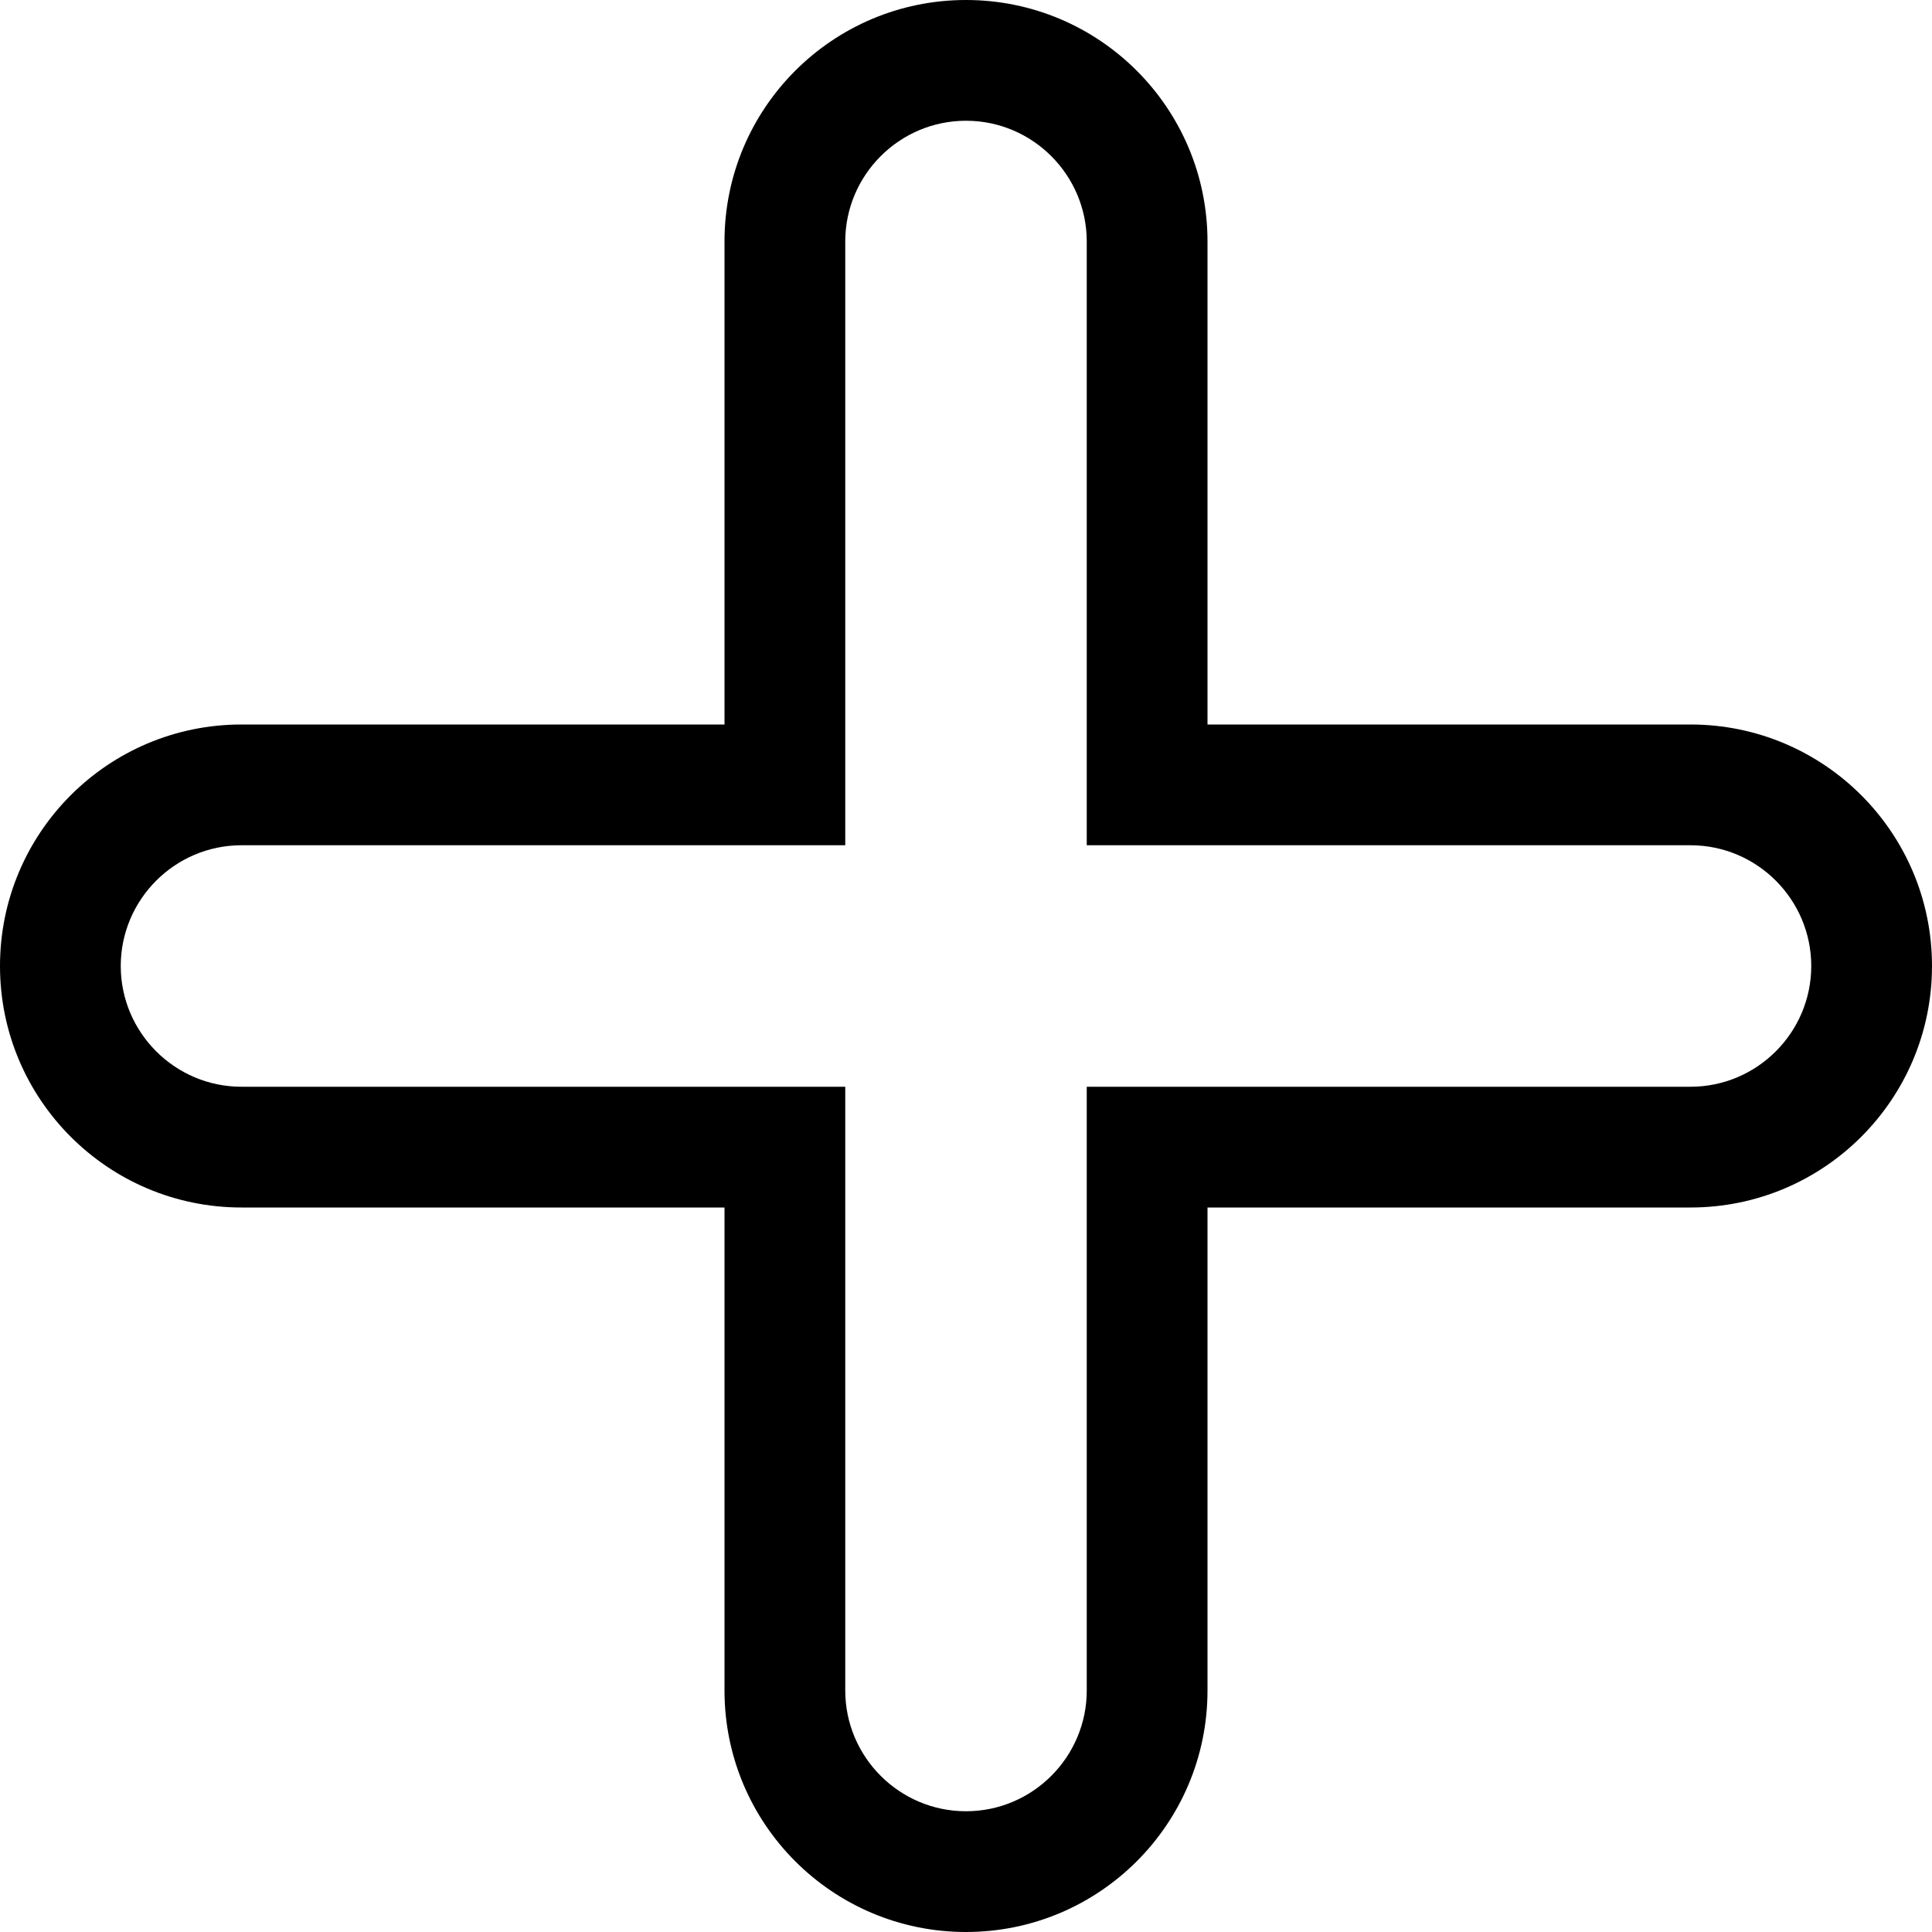
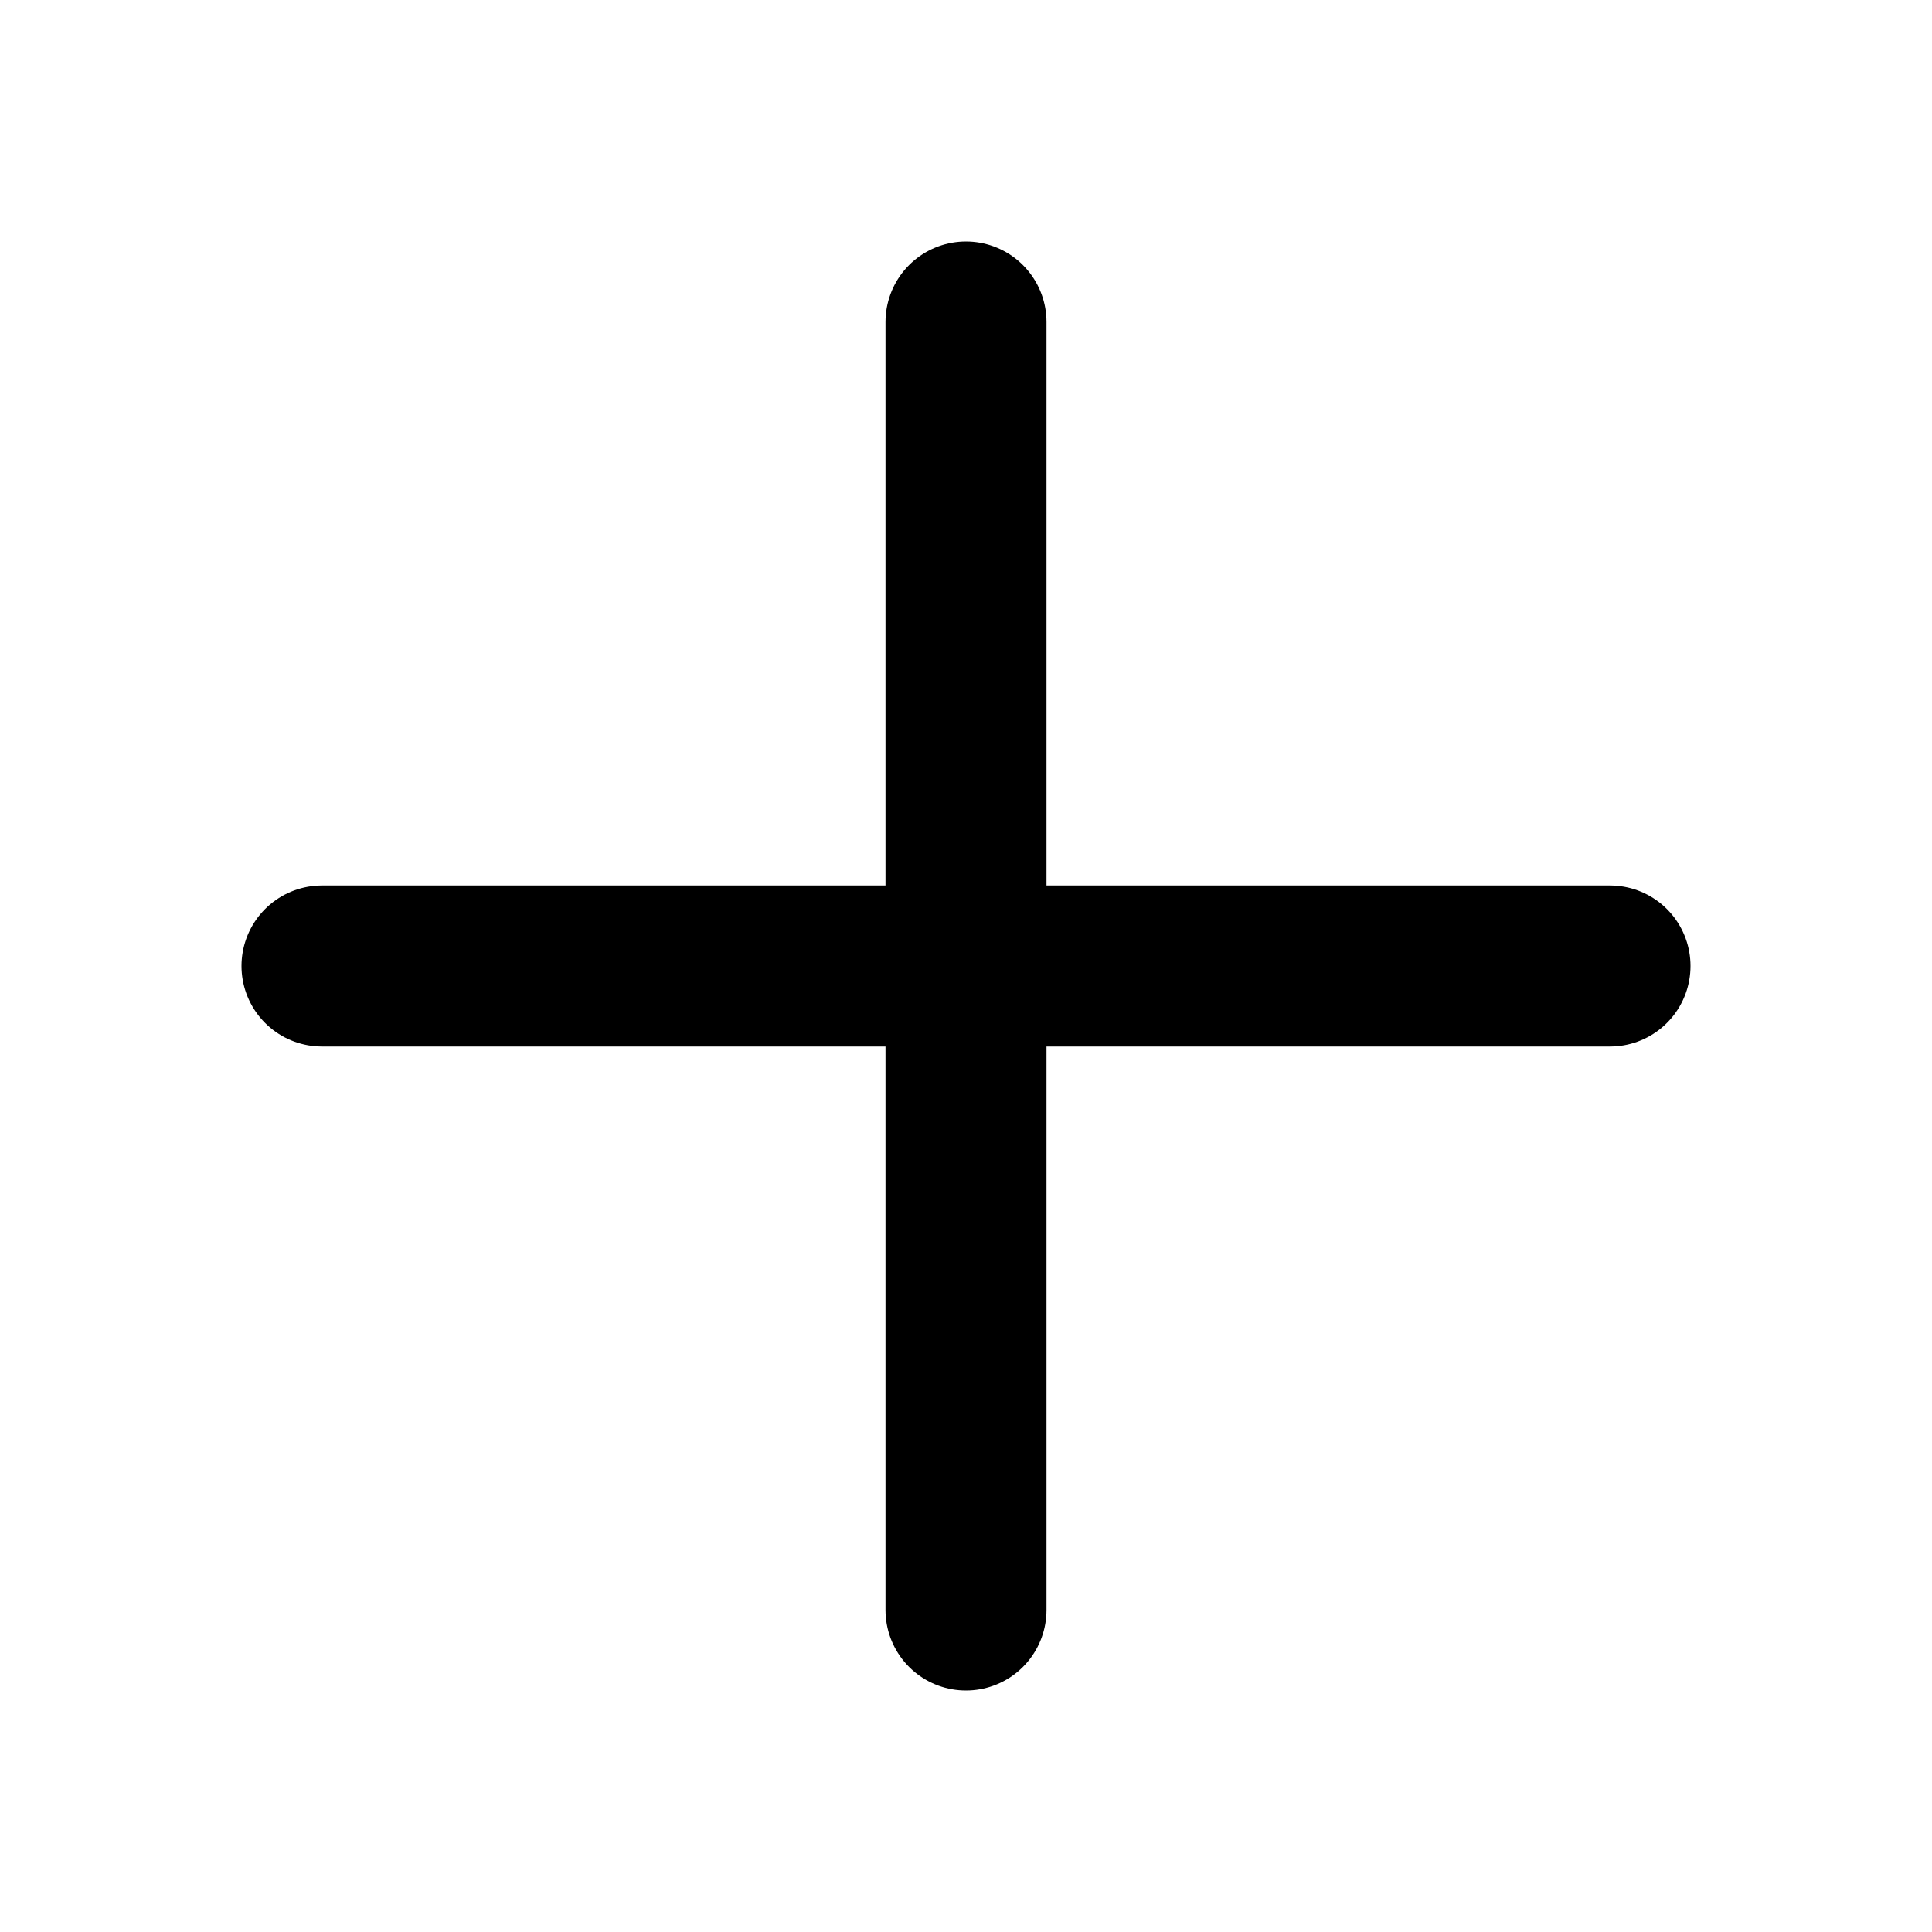
- <svg xmlns="http://www.w3.org/2000/svg" width="800px" height="800px" viewBox="0 0 32 32" version="1.1">
-   <defs>
- 
- </defs>
-   <g id="Page-1" stroke="none" stroke-width="1" fill="none" fill-rule="evenodd">
-     <g id="Icon-Set" transform="translate(-360, -1035)" fill="#000000">
-       <path d="M388,1053 L378,1053 L378,1063 C378,1064.1 377.104,1065 376,1065 C374.896,1065 374,1064.1 374,1063 L374,1053 L364,1053 C362.896,1053 362,1052.1 362,1051 C362,1049.9 362.896,1049 364,1049 L374,1049 L374,1039 C374,1037.9 374.896,1037 376,1037 C377.104,1037 378,1037.9 378,1039 L378,1049 L388,1049 C389.104,1049 390,1049.9 390,1051 C390,1052.1 389.104,1053 388,1053 L388,1053 Z M388,1047 L380,1047 L380,1039 C380,1036.79 378.209,1035 376,1035 C373.791,1035 372,1036.79 372,1039 L372,1047 L364,1047 C361.791,1047 360,1048.79 360,1051 C360,1053.21 361.791,1055 364,1055 L372,1055 L372,1063 C372,1065.21 373.791,1067 376,1067 C378.209,1067 380,1065.21 380,1063 L380,1055 L388,1055 C390.209,1055 392,1053.21 392,1051 C392,1048.79 390.209,1047 388,1047 L388,1047 Z" id="plus">
- 
- </path>
-     </g>
-   </g>
+ <svg xmlns="http://www.w3.org/2000/svg" width="800px" height="800px" viewBox="0 0 24 24" fill="none">
+   <path d="M4 12H20M12 4V20" stroke="#000000" stroke-width="2" stroke-linecap="round" stroke-linejoin="round" />
</svg>
